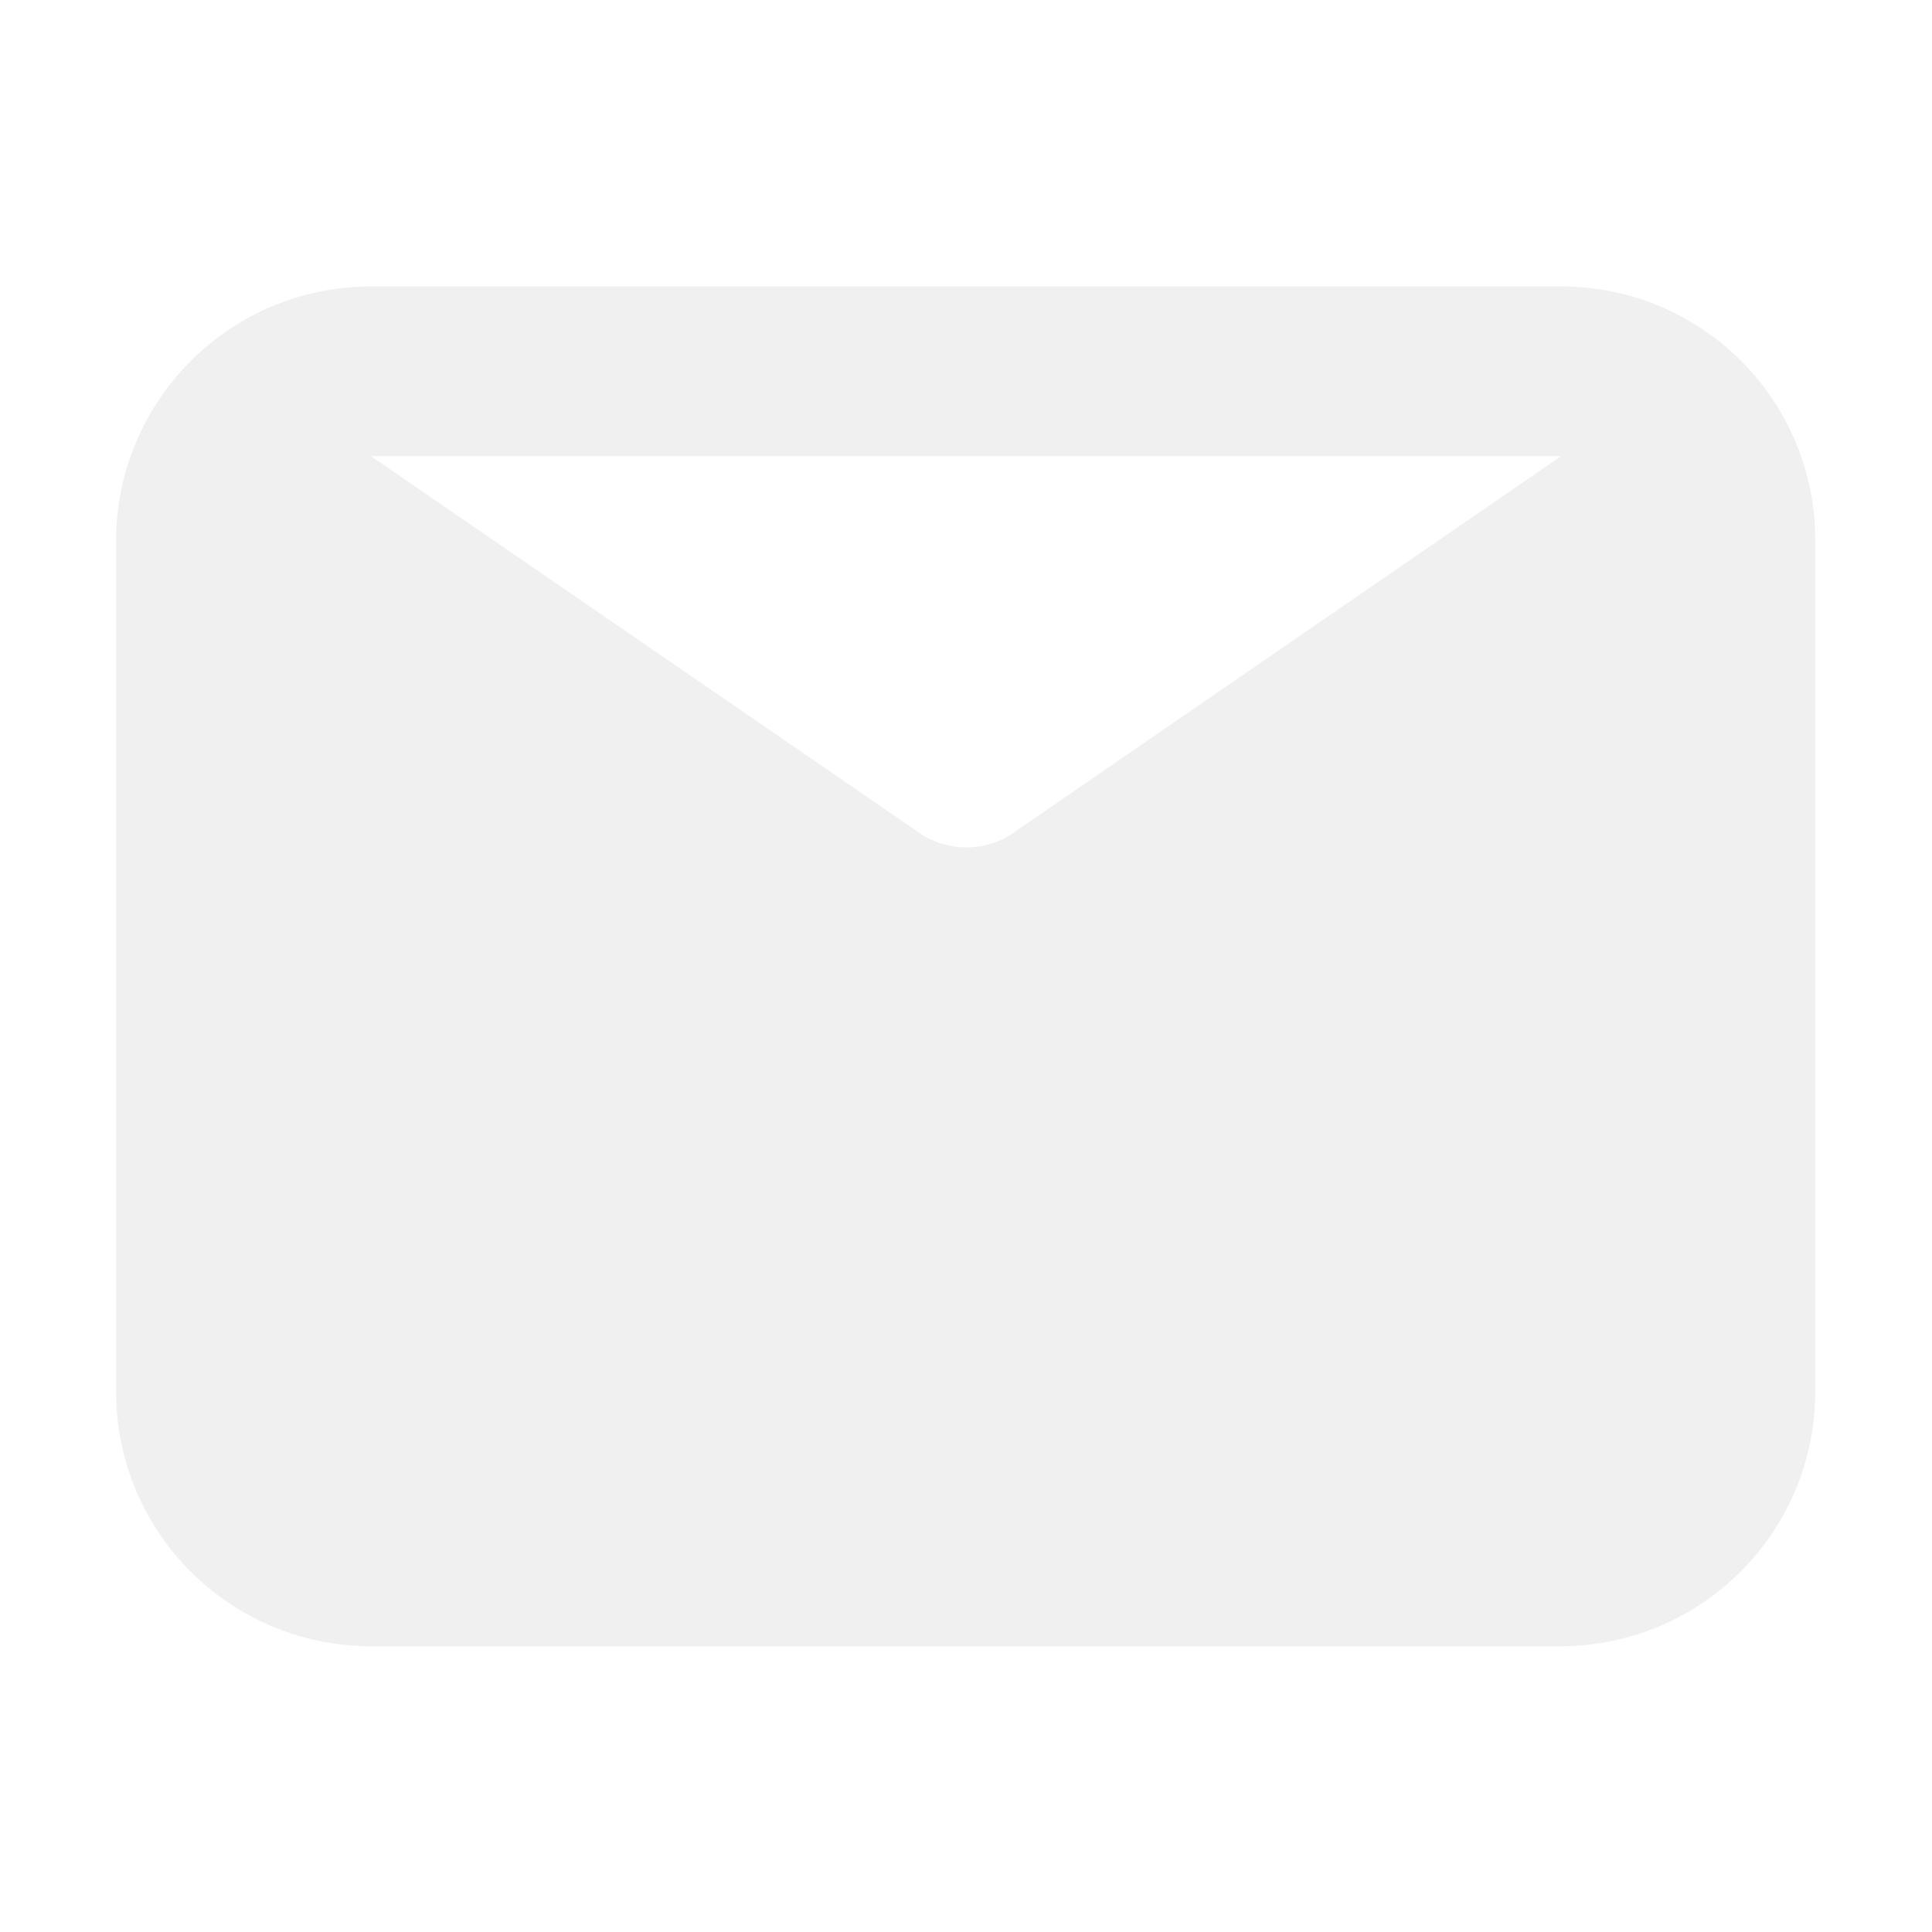
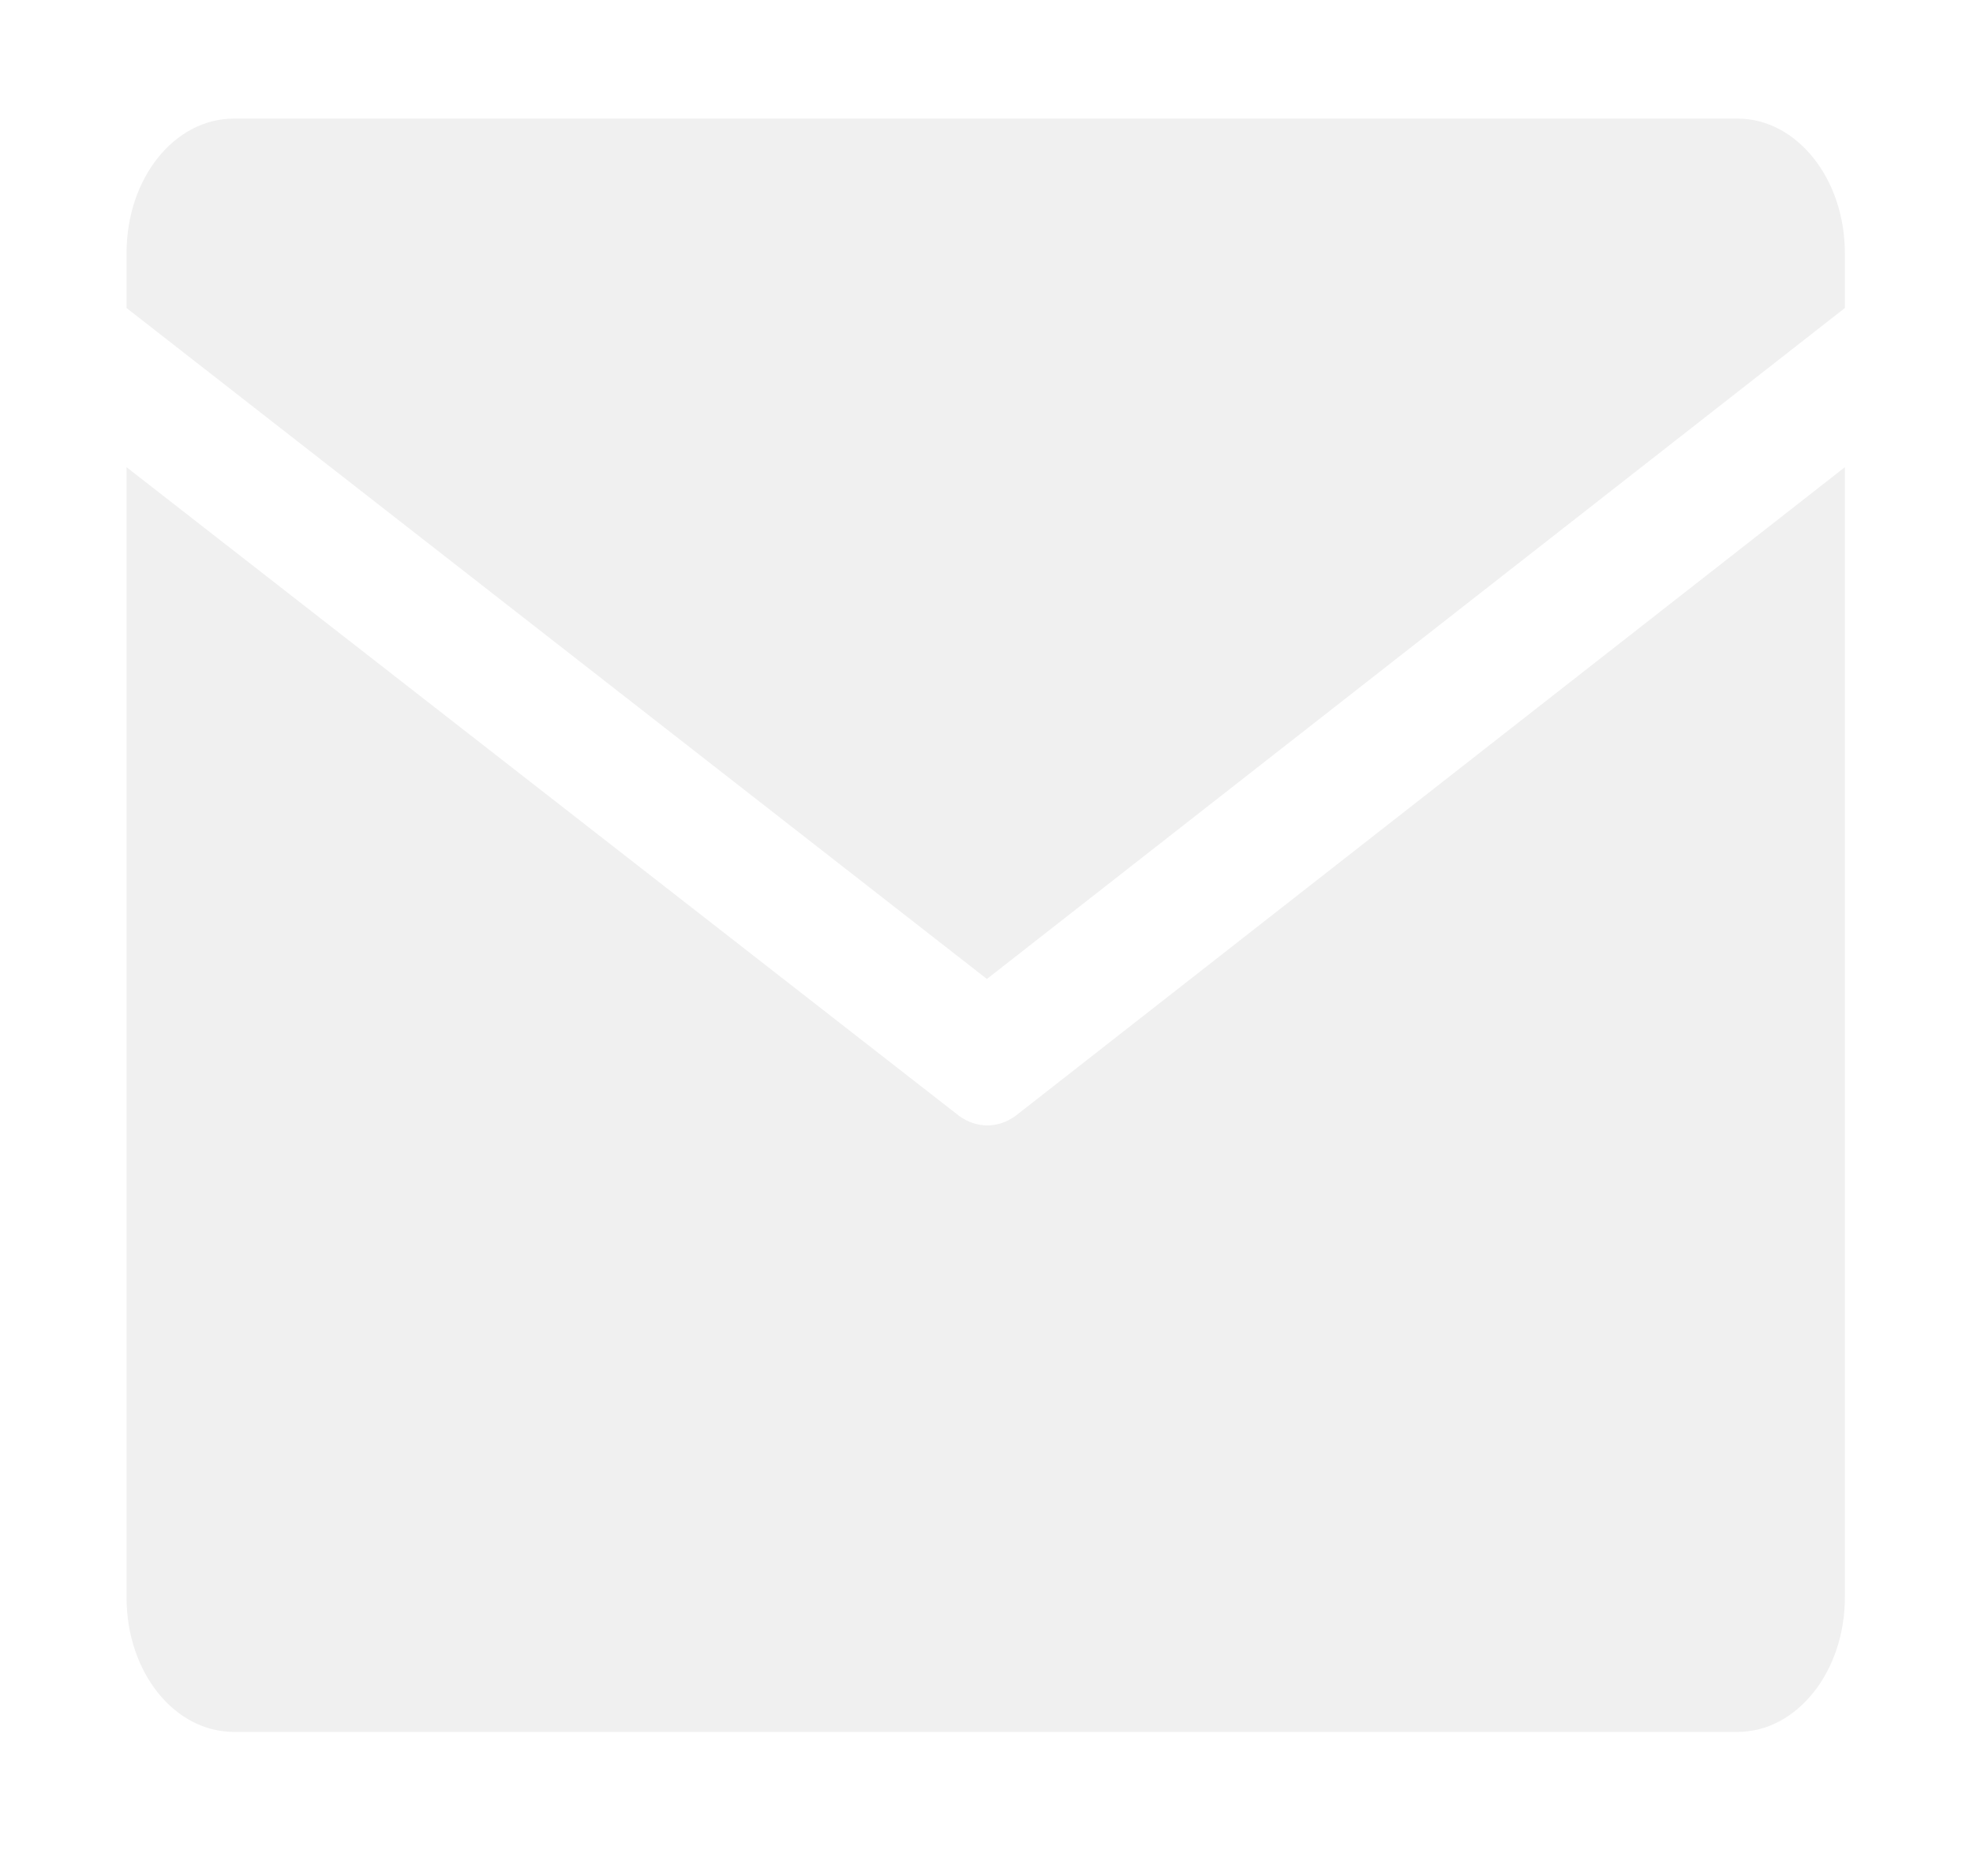
- <svg xmlns="http://www.w3.org/2000/svg" version="1.1" id="SvgjsSvg1019" x="0px" y="0px" viewBox="0 0 288 288" style="enable-background:new 0 0 288 288;" xml:space="preserve">
+ <svg xmlns="http://www.w3.org/2000/svg" version="1.1" id="SvgjsSvg1027" x="0px" y="0px" viewBox="0 0 247.9 235.7" style="enable-background:new 0 0 247.9 235.7;" xml:space="preserve">
  <style type="text/css">
- 	.st0{fill:#F0F0F0;fill-opacity:0;}
- 	.st1{fill:#F0F0F0;}
+ 	.st0{fill:#F0F0F0;}
</style>
-   <g id="SvgjsG1021">
-     <g>
-       <g>
-         <rect x="-8" y="-8" class="st0" width="304" height="304" />
-         <path class="st1" d="M232.7,42.7H55.3c-21,0-38,17-38,38v126.7c0,21,17,38,38,38h177.3c21,0,38-17,38-38V80.7     C270.7,59.7,253.7,42.7,232.7,42.7z M232.7,68l-82.3,56.6c-3.9,2.3-8.7,2.3-12.7,0L55.3,68H232.7z" />
-       </g>
-     </g>
-   </g>
+   <path class="st0" d="M15.9,38.7v-6.9c0-9.4,6-16.9,13.5-16.9h188.9c7.5,0,13.5,7.6,13.5,16.9v6.9L124,123L15.9,38.7z M127.6,140.2  c-2.2,1.6-4.9,1.6-7.1,0L15.9,58.7v142c0,9.4,6,16.9,13.5,16.9h188.9c7.5,0,13.5-7.6,13.5-16.9v-142L127.6,140.2z" />
</svg>
